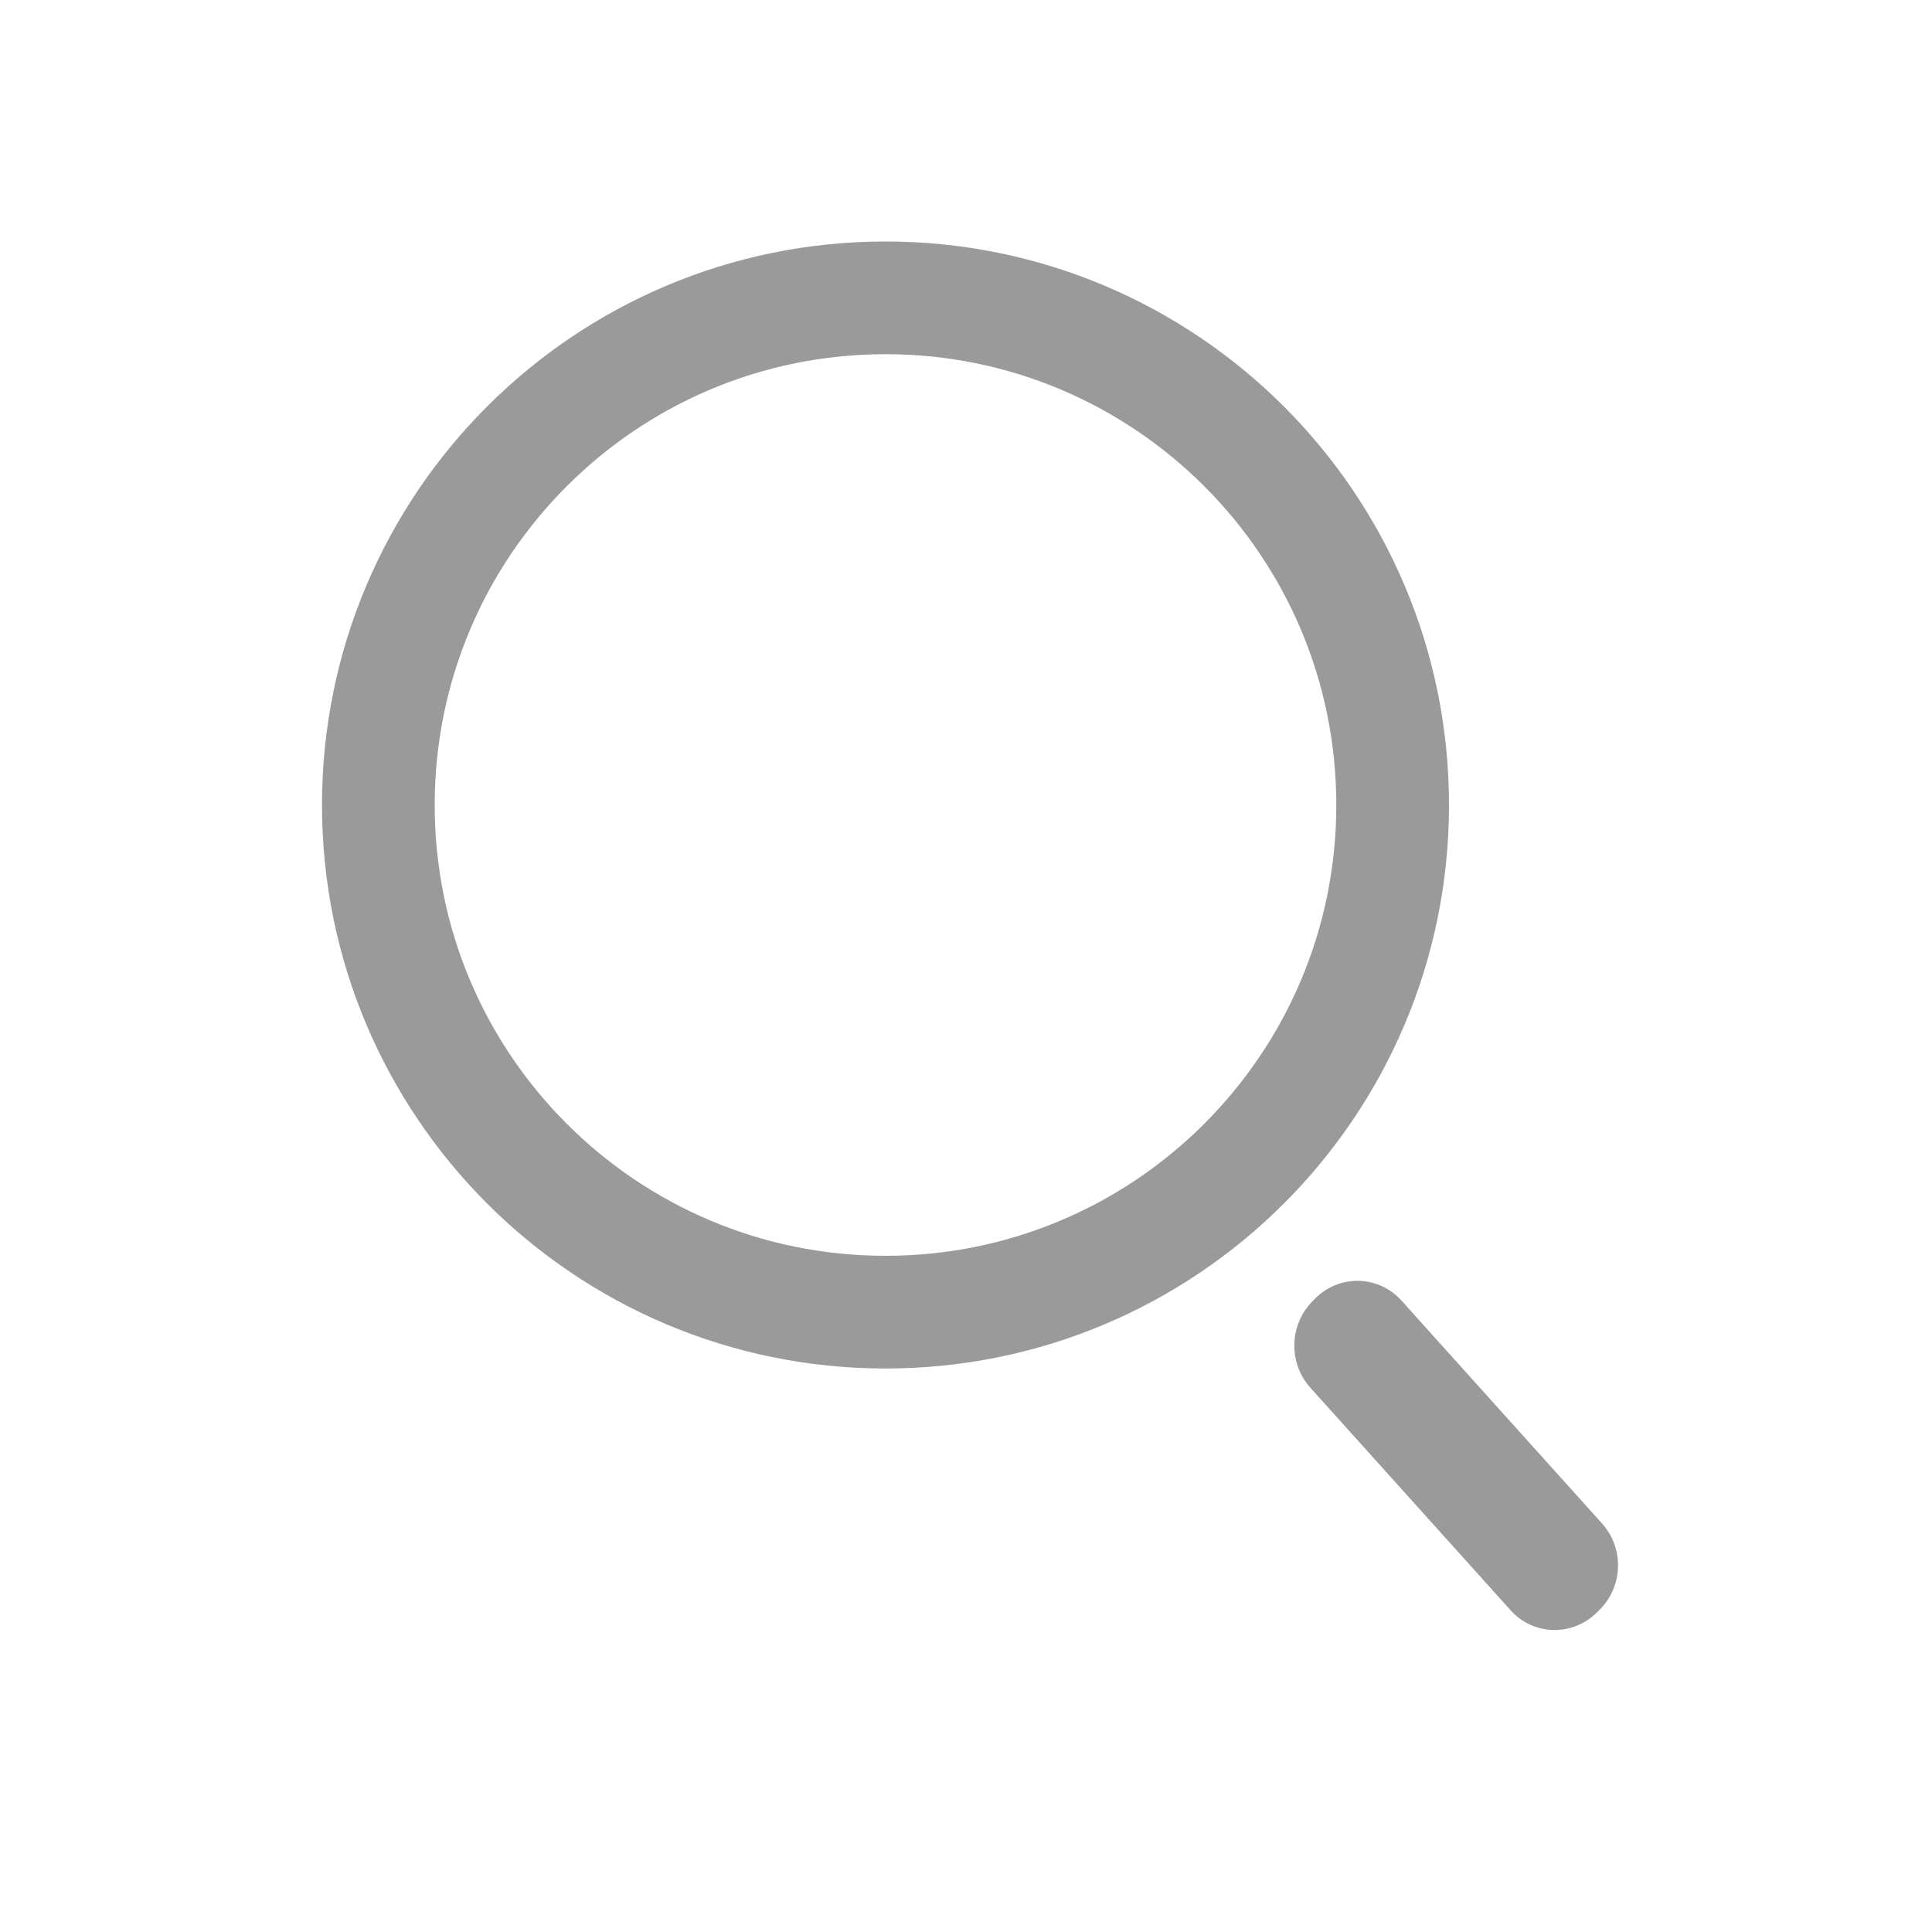
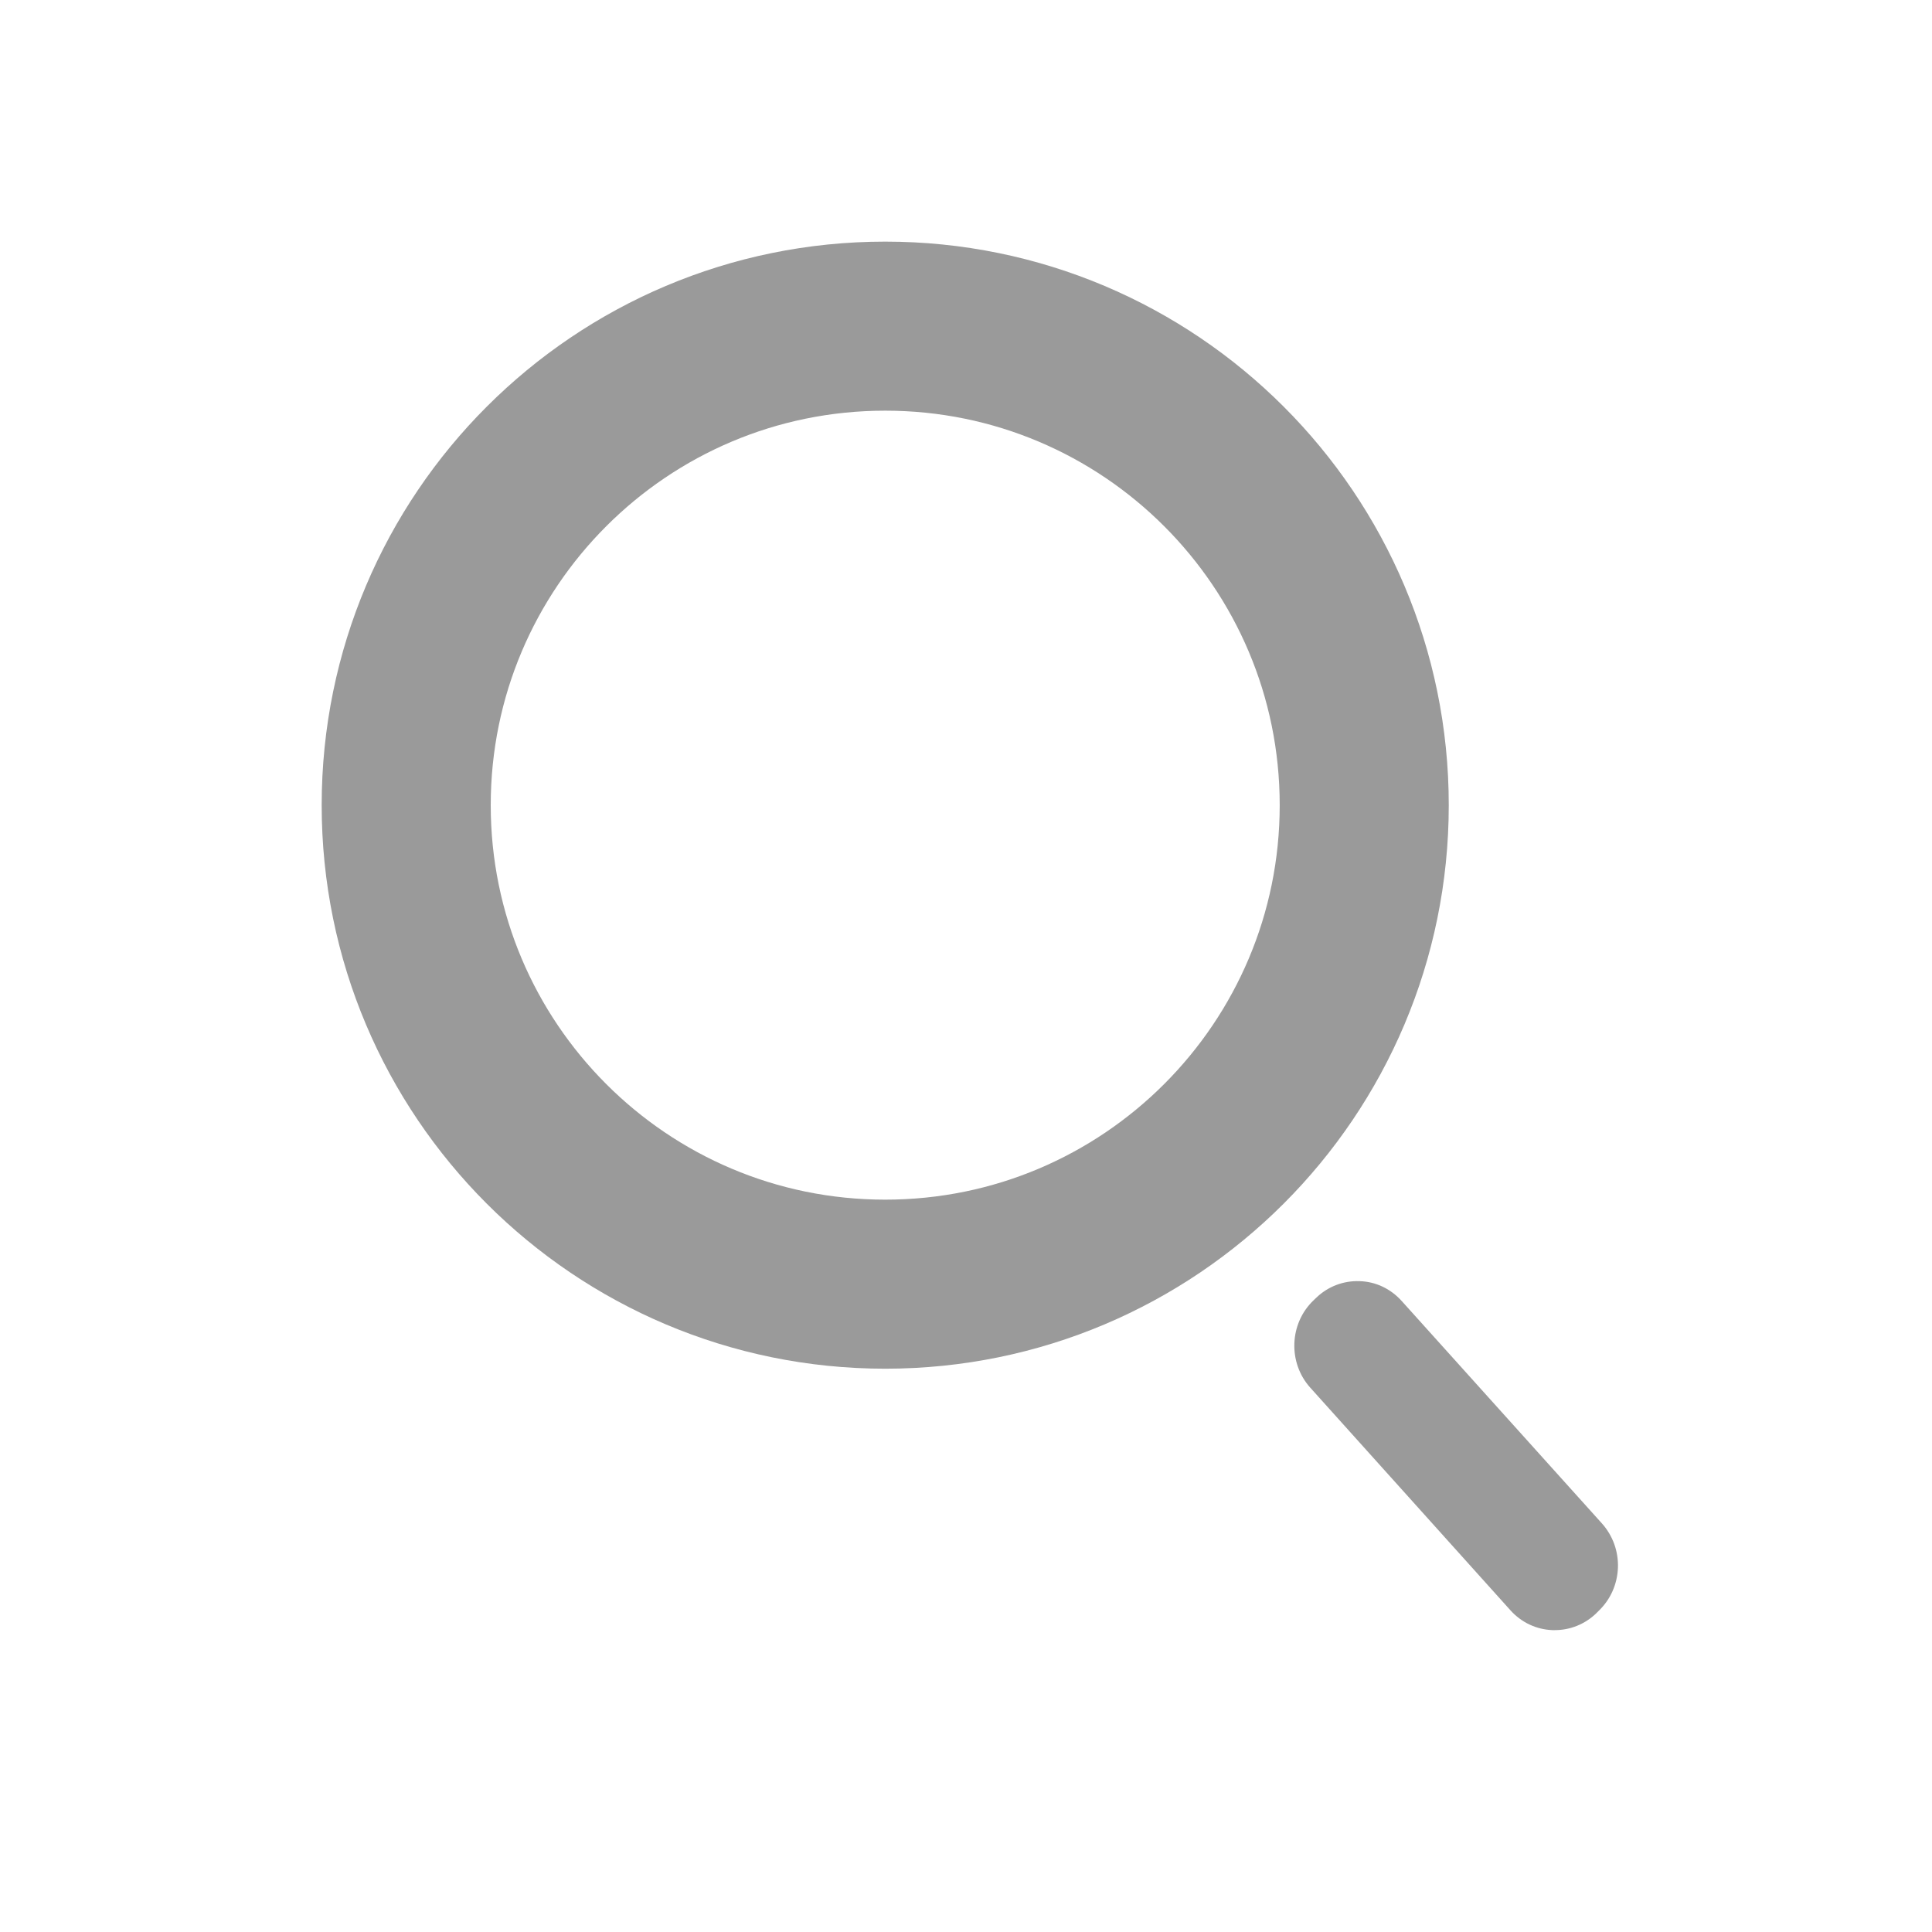
- <svg xmlns="http://www.w3.org/2000/svg" width="24" height="24" fill="none">
-   <path fill="#9A9A9A" d="m19.9 18.924-2.488-2.765a.734.734 0 0 0-1.06-.042l-.035.035a.786.786 0 0 0-.041 1.085l2.488 2.765a.73.73 0 0 0 .522.246h.028c.19 0 .37-.072.51-.205l.035-.034a.78.78 0 0 0 .041-1.085" />
-   <circle cx="11" cy="10" r="6.3" stroke="#9A9A9A" stroke-width="1.4" />
+ <svg xmlns="http://www.w3.org/2000/svg" width="16" height="16" viewBox="0 0 16 16" fill="none">
+   <path d="M13.267 12.617L11.608 10.774C11.517 10.673 11.394 10.614 11.26 10.61C11.128 10.605 10.999 10.653 10.902 10.746L10.878 10.769C10.677 10.961 10.665 11.285 10.851 11.492L12.509 13.336C12.6 13.437 12.724 13.495 12.857 13.5H12.876C13.002 13.5 13.123 13.452 13.216 13.364L13.239 13.341C13.337 13.247 13.393 13.122 13.399 12.985C13.404 12.848 13.357 12.718 13.267 12.617Z" fill="#9A9A9A" />
+   <path d="M7.331 2.701C9.522 2.701 11.298 4.477 11.298 6.668C11.298 8.858 9.522 10.635 7.331 10.635C5.14 10.635 3.364 8.859 3.364 6.668C3.364 4.477 5.14 2.701 7.331 2.701Z" stroke="#9A9A9A" stroke-width="1.4" />
</svg>
